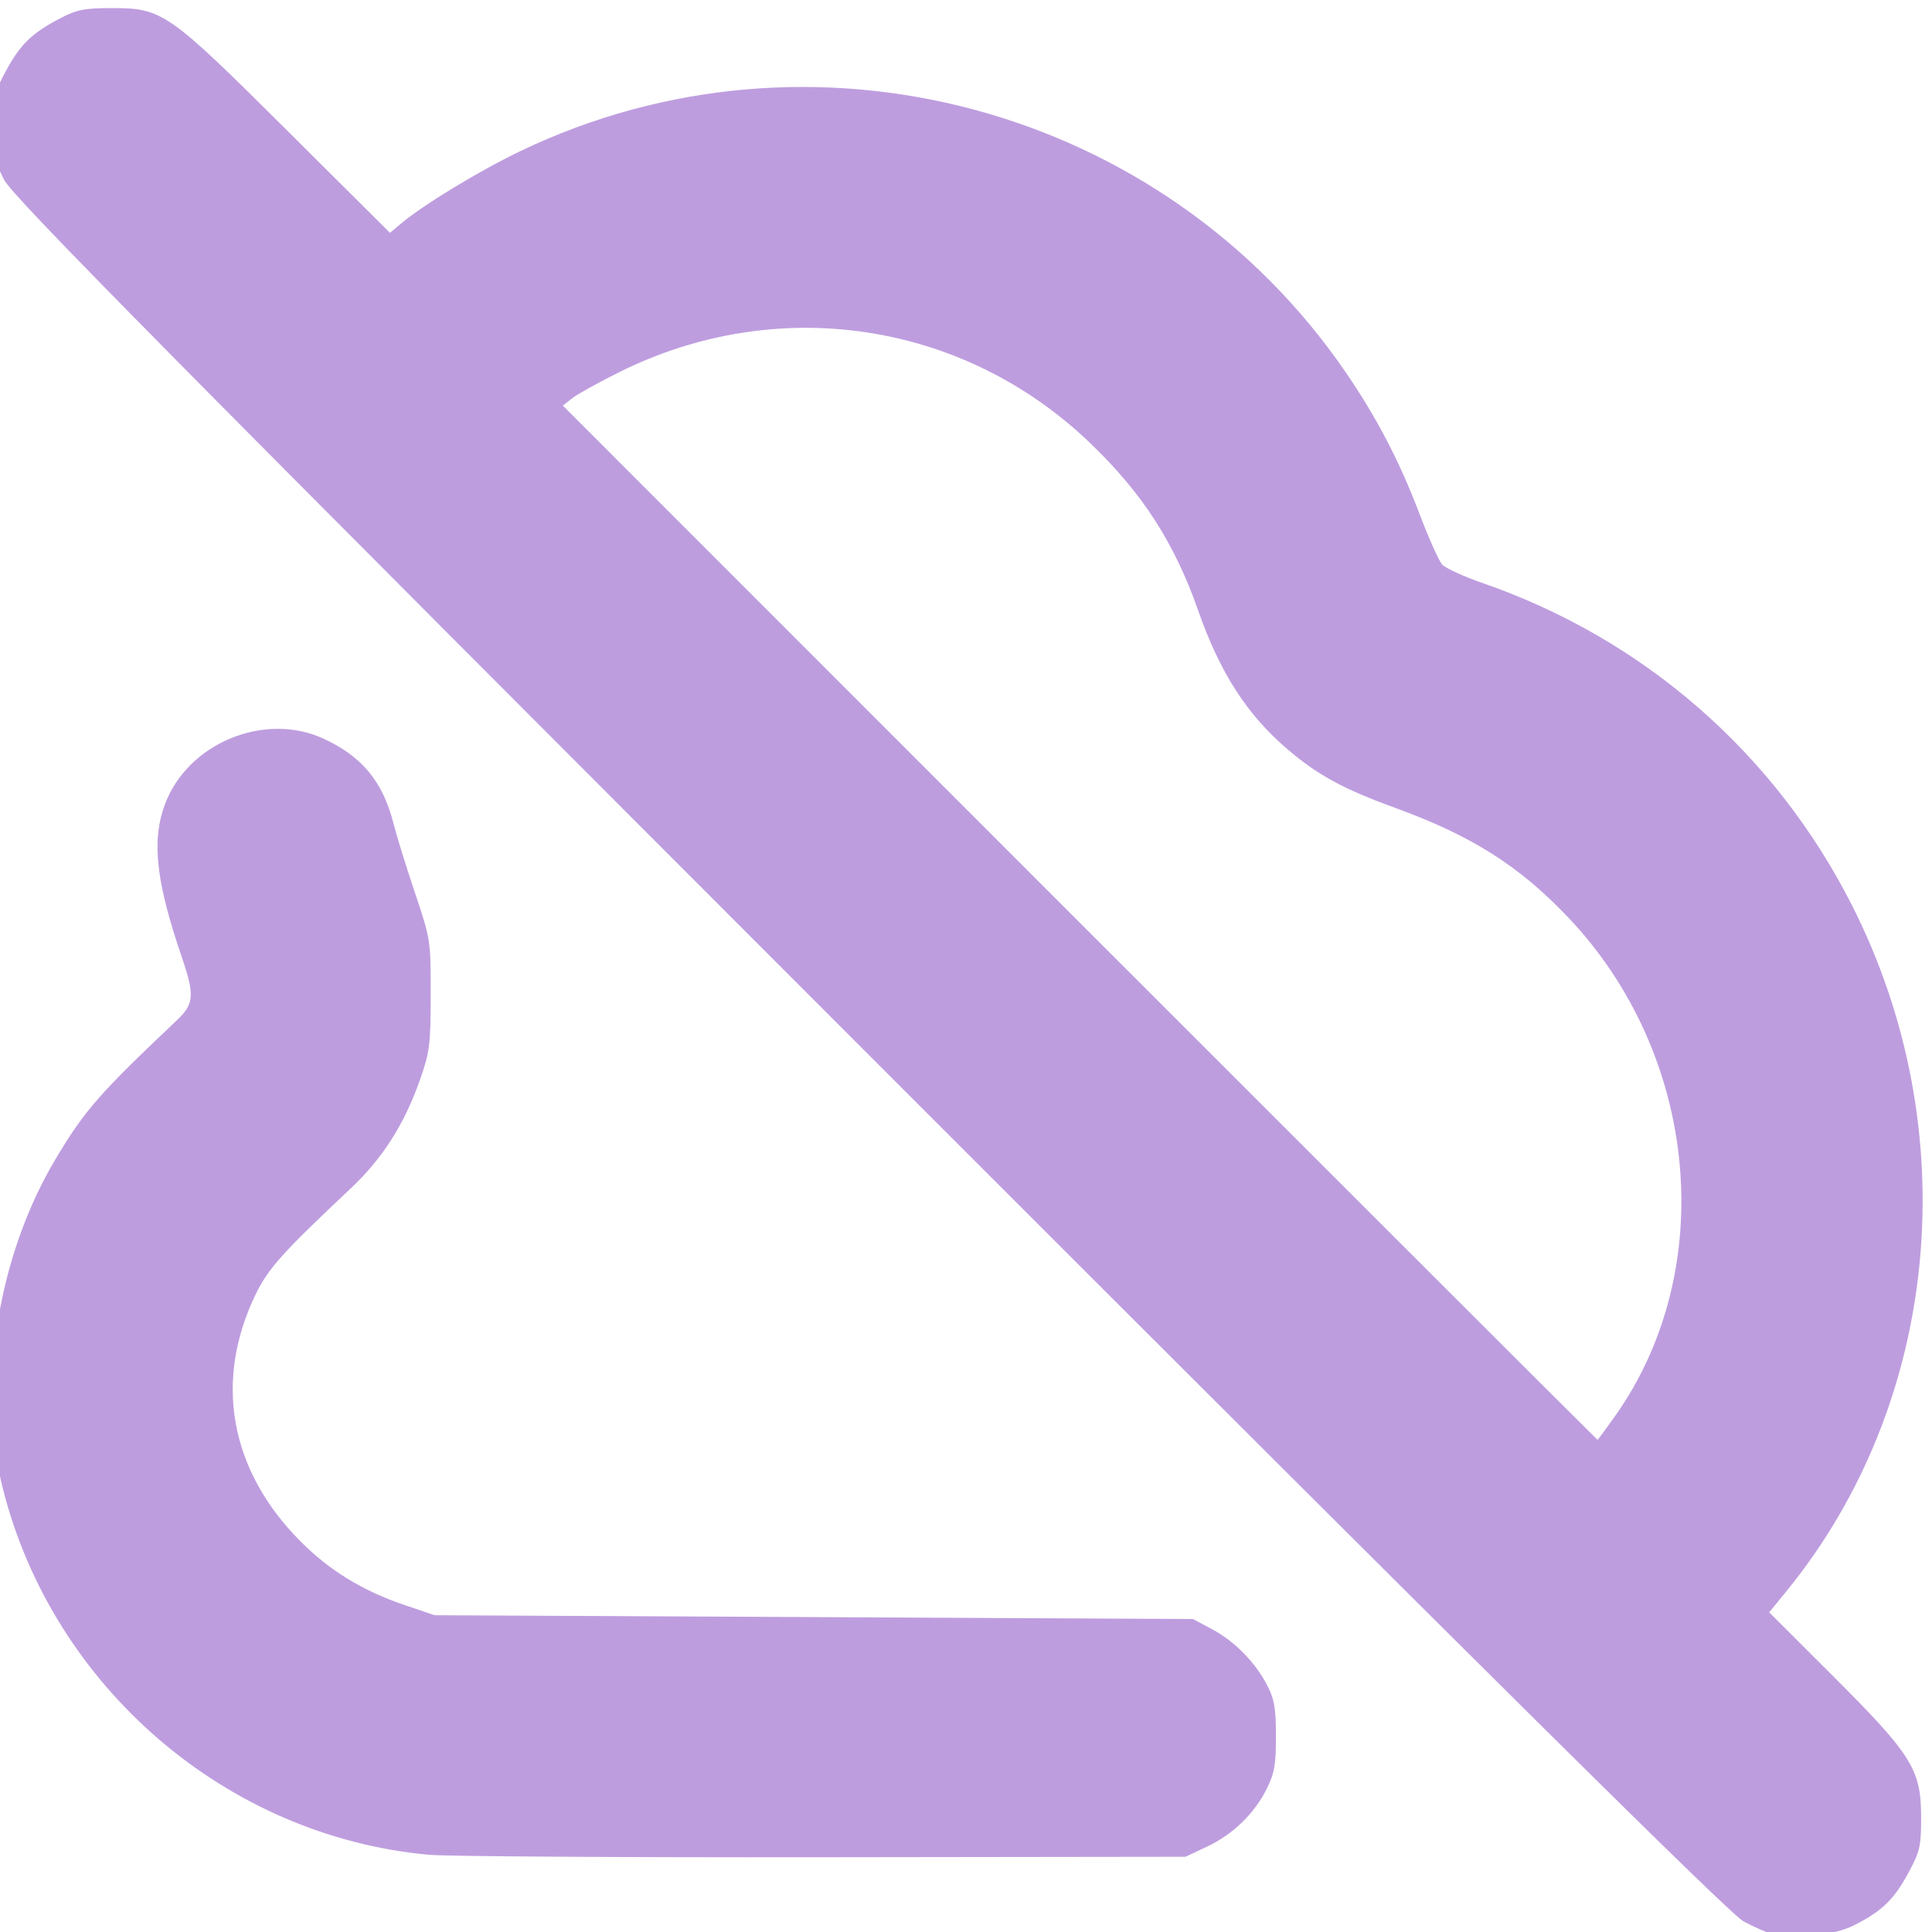
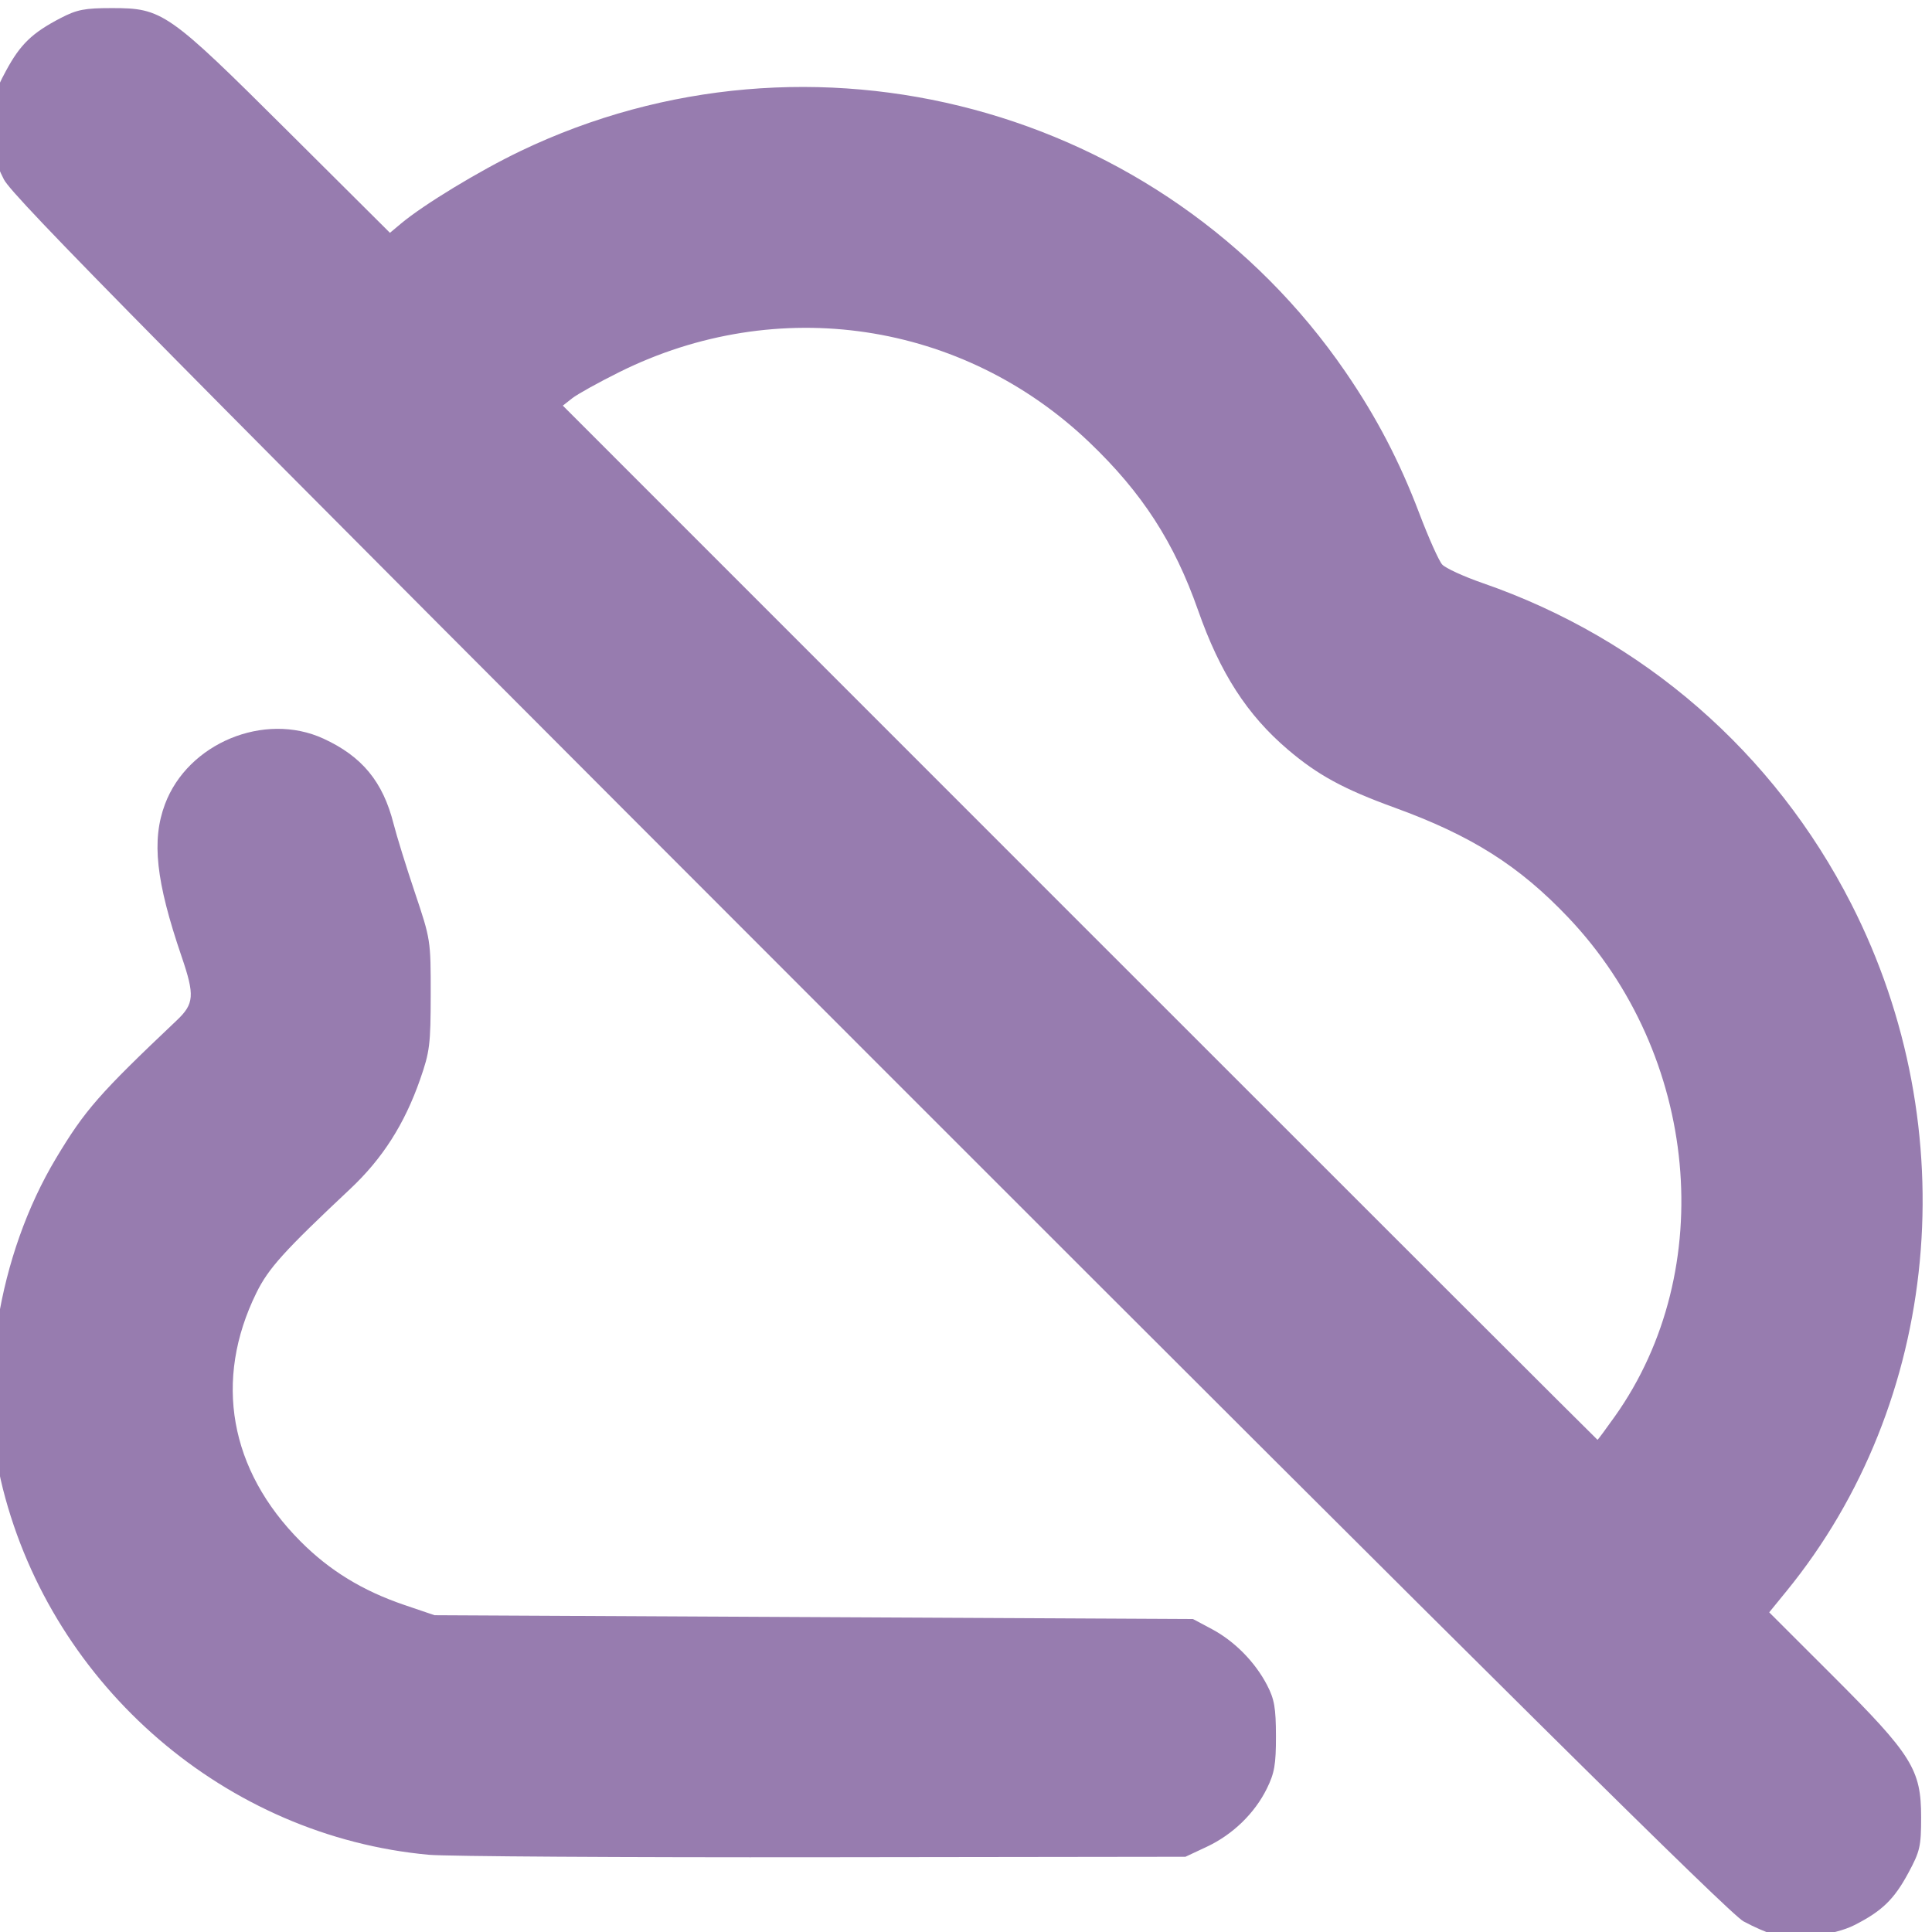
<svg xmlns="http://www.w3.org/2000/svg" xmlns:xlink="http://www.w3.org/1999/xlink" version="1.1" id="svg1" width="512" height="512" viewBox="0 0 512 512">
  <defs id="defs1">
    <linearGradient id="linearGradient3">
-       <stop style="stop-color:#be9ddf;stop-opacity:1;" offset="0" id="stop3" />
-       <stop style="stop-color:#be9ddf;stop-opacity:1;" offset="1" id="stop4" />
+       <stop style="stop-color:#977caf;stop-opacity:1;" offset="0" id="stop3" />
+       <stop style="stop-color:#977caf;stop-opacity:1;" offset="1" id="stop4" />
    </linearGradient>
    <linearGradient xlink:href="#linearGradient3" id="linearGradient4" x1="0.781" y1="256.25" x2="514.844" y2="260.938" gradientUnits="userSpaceOnUse" />
  </defs>
  <g id="g1">
    <path style="fill:url(#linearGradient4);fill-opacity:1" d="m 470.094,512.688 c -1.684,-0.438 -5.31,-2.019 -8.057,-3.514 C 458.351,507.167 397.681,447.069 230.44,279.759 42.309,91.551 3.361,52.129 1.037,47.562 c -2.407,-4.728 -2.803,-6.693 -2.821,-14 -0.02,-7.784 0.264,-9.031 3.376,-14.801 3.784,-7.017 6.921,-10.048 14.457,-13.963 4.356,-2.263 6.359,-2.654 13.607,-2.654 13.421,0 14.852,1.001 46.592,32.591 l 27.092,26.964 2.908,-2.436 C 112.253,54.232 126.994,45.282 137.884,40.057 214.909,3.094 308.171,28.045 356.565,98.562 c 8.208,11.961 14.328,23.682 19.549,37.442 2.472,6.516 5.208,12.635 6.08,13.599 0.872,0.963 5.72,3.184 10.774,4.936 42.562,14.752 77.196,44.906 97.643,85.013 30.474,59.775 23.657,132.073 -17.174,182.122 l -4.578,5.612 16.873,16.852 c 20.978,20.951 23.387,24.806 23.387,37.425 0,7.763 -0.295,9.047 -3.398,14.801 -3.784,7.018 -6.987,10.112 -14.305,13.82 -5.356,2.714 -15.794,3.94 -21.322,2.503 z M 427.988,375.312 c 27.558,-38.857 22.228,-95.731 -12.388,-132.173 -13.037,-13.725 -25.655,-21.703 -46.04,-29.113 -13.471,-4.896 -20.329,-8.625 -28.231,-15.35 -10.846,-9.231 -17.989,-20.307 -23.832,-36.955 -6.319,-18.006 -14.823,-31.145 -28.803,-44.501 -33.605,-32.106 -82.659,-39.441 -124.538,-18.622 -5.5,2.734 -11.125,5.855 -12.5,6.935 l -2.5,1.964 136.999,137.033 c 75.349,75.368 137.089,137.033 137.199,137.033 0.11,0 2.196,-2.812 4.633,-6.25 z M 113.656,491.537 c -53.613,-4.892 -99.549,-44.358 -112.89,-96.99 -6.908,-27.253 -1.333,-61.898 14.101,-87.631 7.63,-12.722 11.422,-17.051 31.952,-36.486 4.654,-4.406 4.825,-6.623 1.303,-16.942 -6.811,-19.955 -7.991,-30.773 -4.405,-40.359 6.054,-16.181 26.344,-24.582 41.996,-17.388 10.234,4.704 15.767,11.423 18.587,22.571 0.8,3.163 3.345,11.375 5.655,18.25 4.171,12.413 4.2,12.601 4.186,27 -0.014,13.274 -0.251,15.176 -2.808,22.5 -4.132,11.836 -9.963,20.971 -18.51,29 -17.596,16.528 -21.678,21.051 -24.883,27.568 -11.379,23.136 -7.133,46.964 11.74,65.89 7.69,7.712 16.43,13.059 27.476,16.811 l 8,2.718 100.5,0.507 100.5,0.507 5,2.664 c 6.005,3.199 11.448,8.72 14.627,14.836 1.94,3.732 2.342,6.036 2.356,13.5 0.014,7.524 -0.38,9.807 -2.406,13.923 -3.235,6.572 -9.048,12.203 -15.929,15.429 l -5.648,2.648 -96,0.125 c -52.8,0.069 -99.825,-0.224 -104.5,-0.651 z" id="path3" />
  </g>
</svg>
